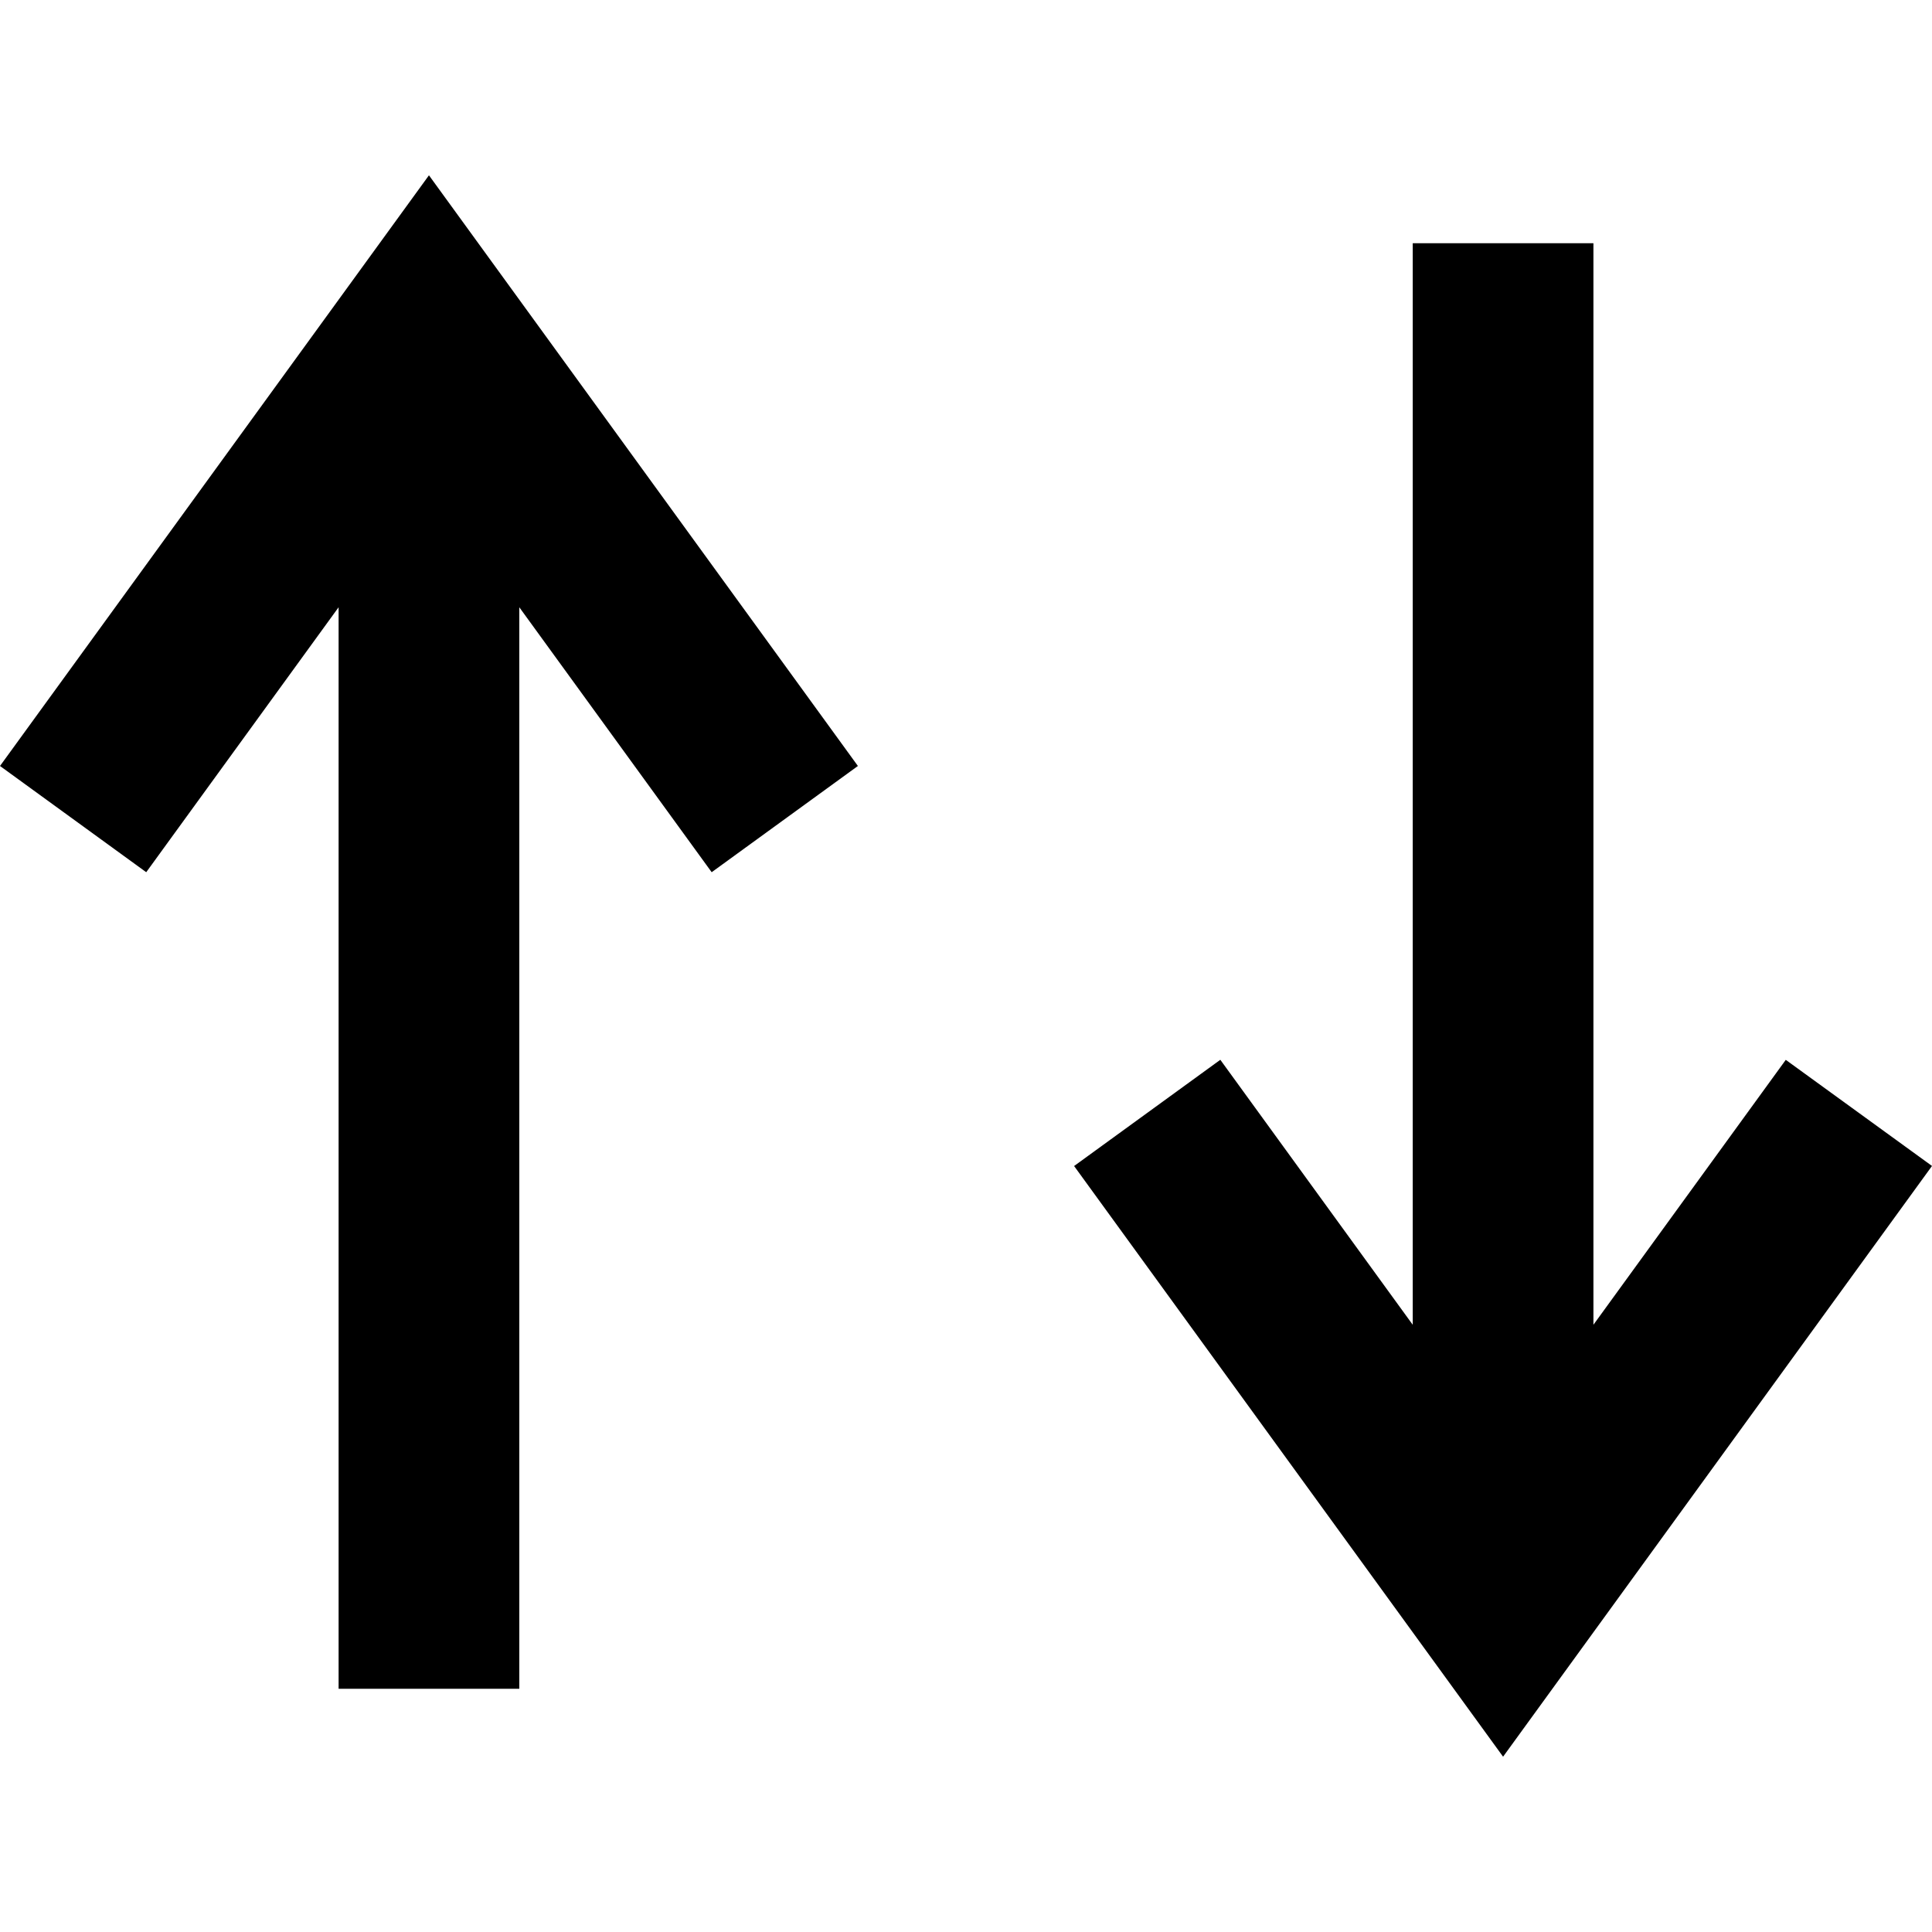
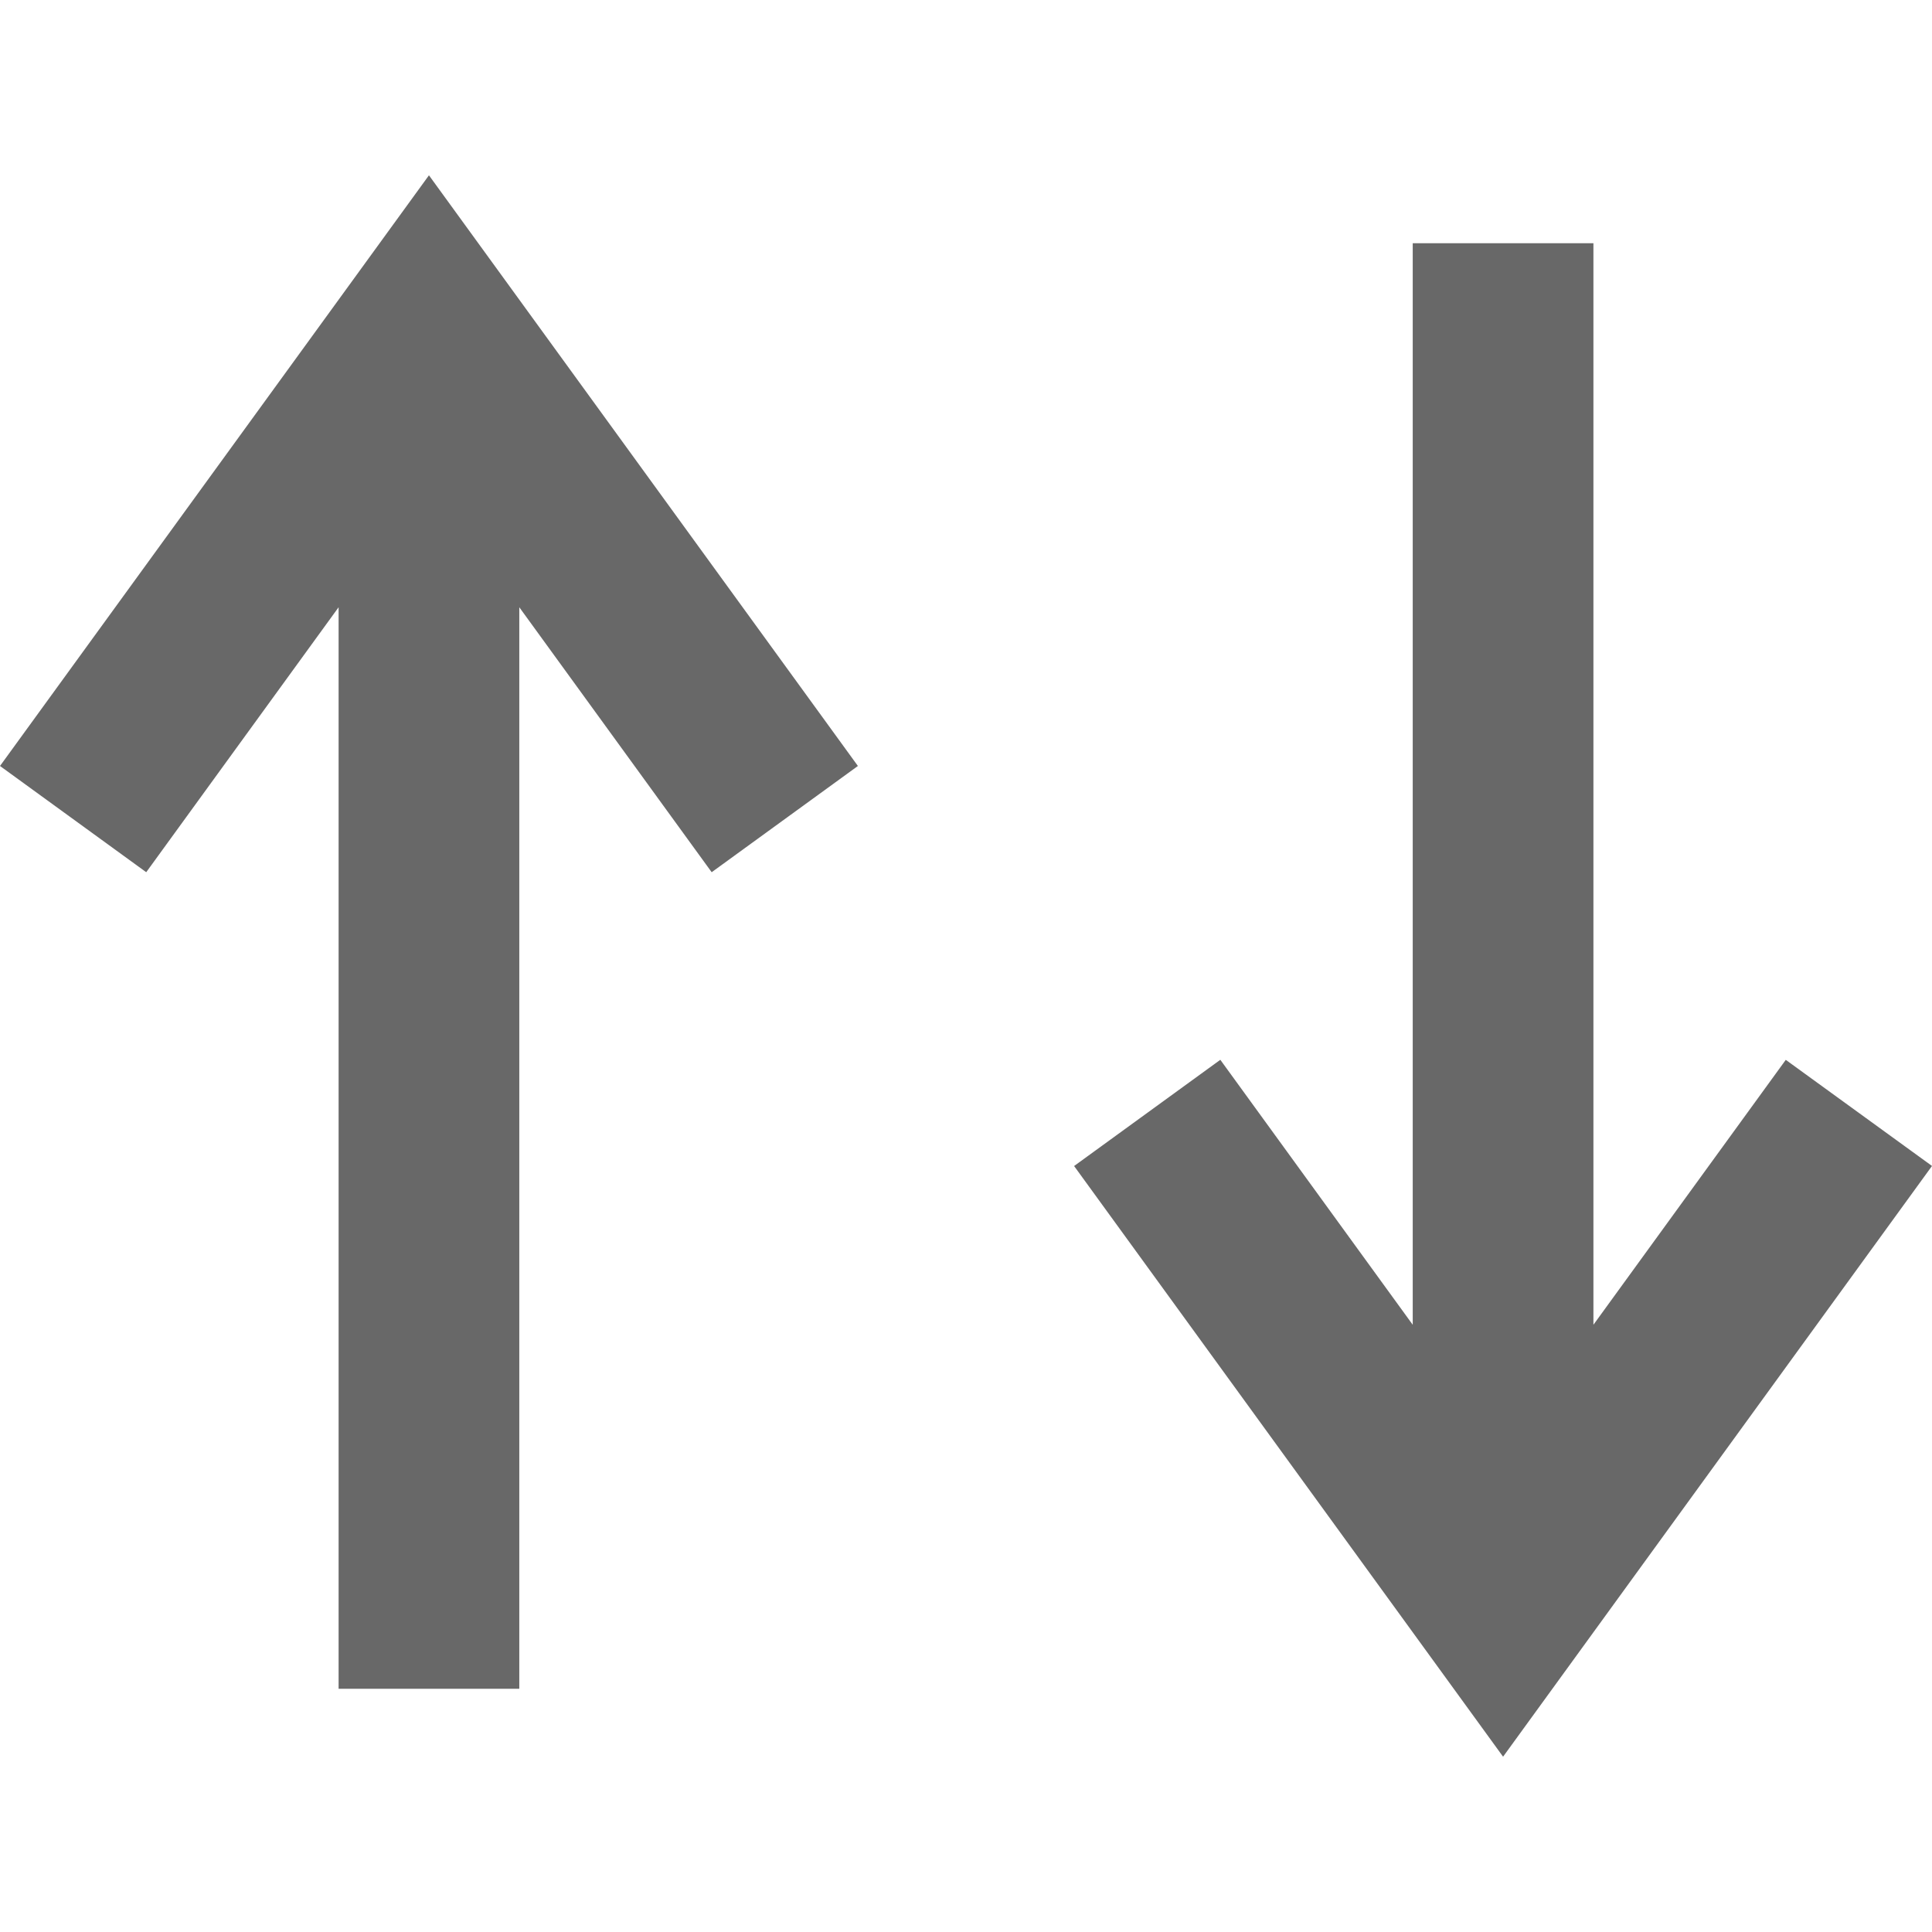
<svg xmlns="http://www.w3.org/2000/svg" version="1.1" id="Capa_1" x="0px" y="0px" viewBox="0 0 490 490" style="enable-background:new 0 0 490 490;" xml:space="preserve">
  <g>
-     <polygon points="85.877,154.014 85.877,428.309 131.706,428.309 131.706,154.014 180.497,221.213 217.584,194.27 108.792,44.46    0,194.27 37.087,221.213  " />
-     <polygon points="404.13,335.988 404.13,61.691 358.301,61.691 358.301,335.99 309.503,268.787 272.416,295.73 381.216,445.54    490,295.715 452.913,268.802  " />
+     <polygon points="85.877,154.014 85.877,428.309 131.706,428.309 131.706,154.014 180.497,221.213 217.584,194.27 108.792,44.46   0,194.27 37.087,221.213  " fill="#686868" />
+     <polygon points="404.13,335.988 404.13,61.691 358.301,61.691 358.301,335.99 309.503,268.787 272.416,295.73 381.216,445.54   490,295.715 452.913,268.802  " fill="#686868" />
  </g>
  <g>
</g>
  <g>
</g>
  <g>
</g>
  <g>
</g>
  <g>
</g>
  <g>
</g>
  <g>
</g>
  <g>
</g>
  <g>
</g>
  <g>
</g>
  <g>
</g>
  <g>
</g>
  <g>
</g>
  <g>
</g>
  <g>
</g>
</svg>
